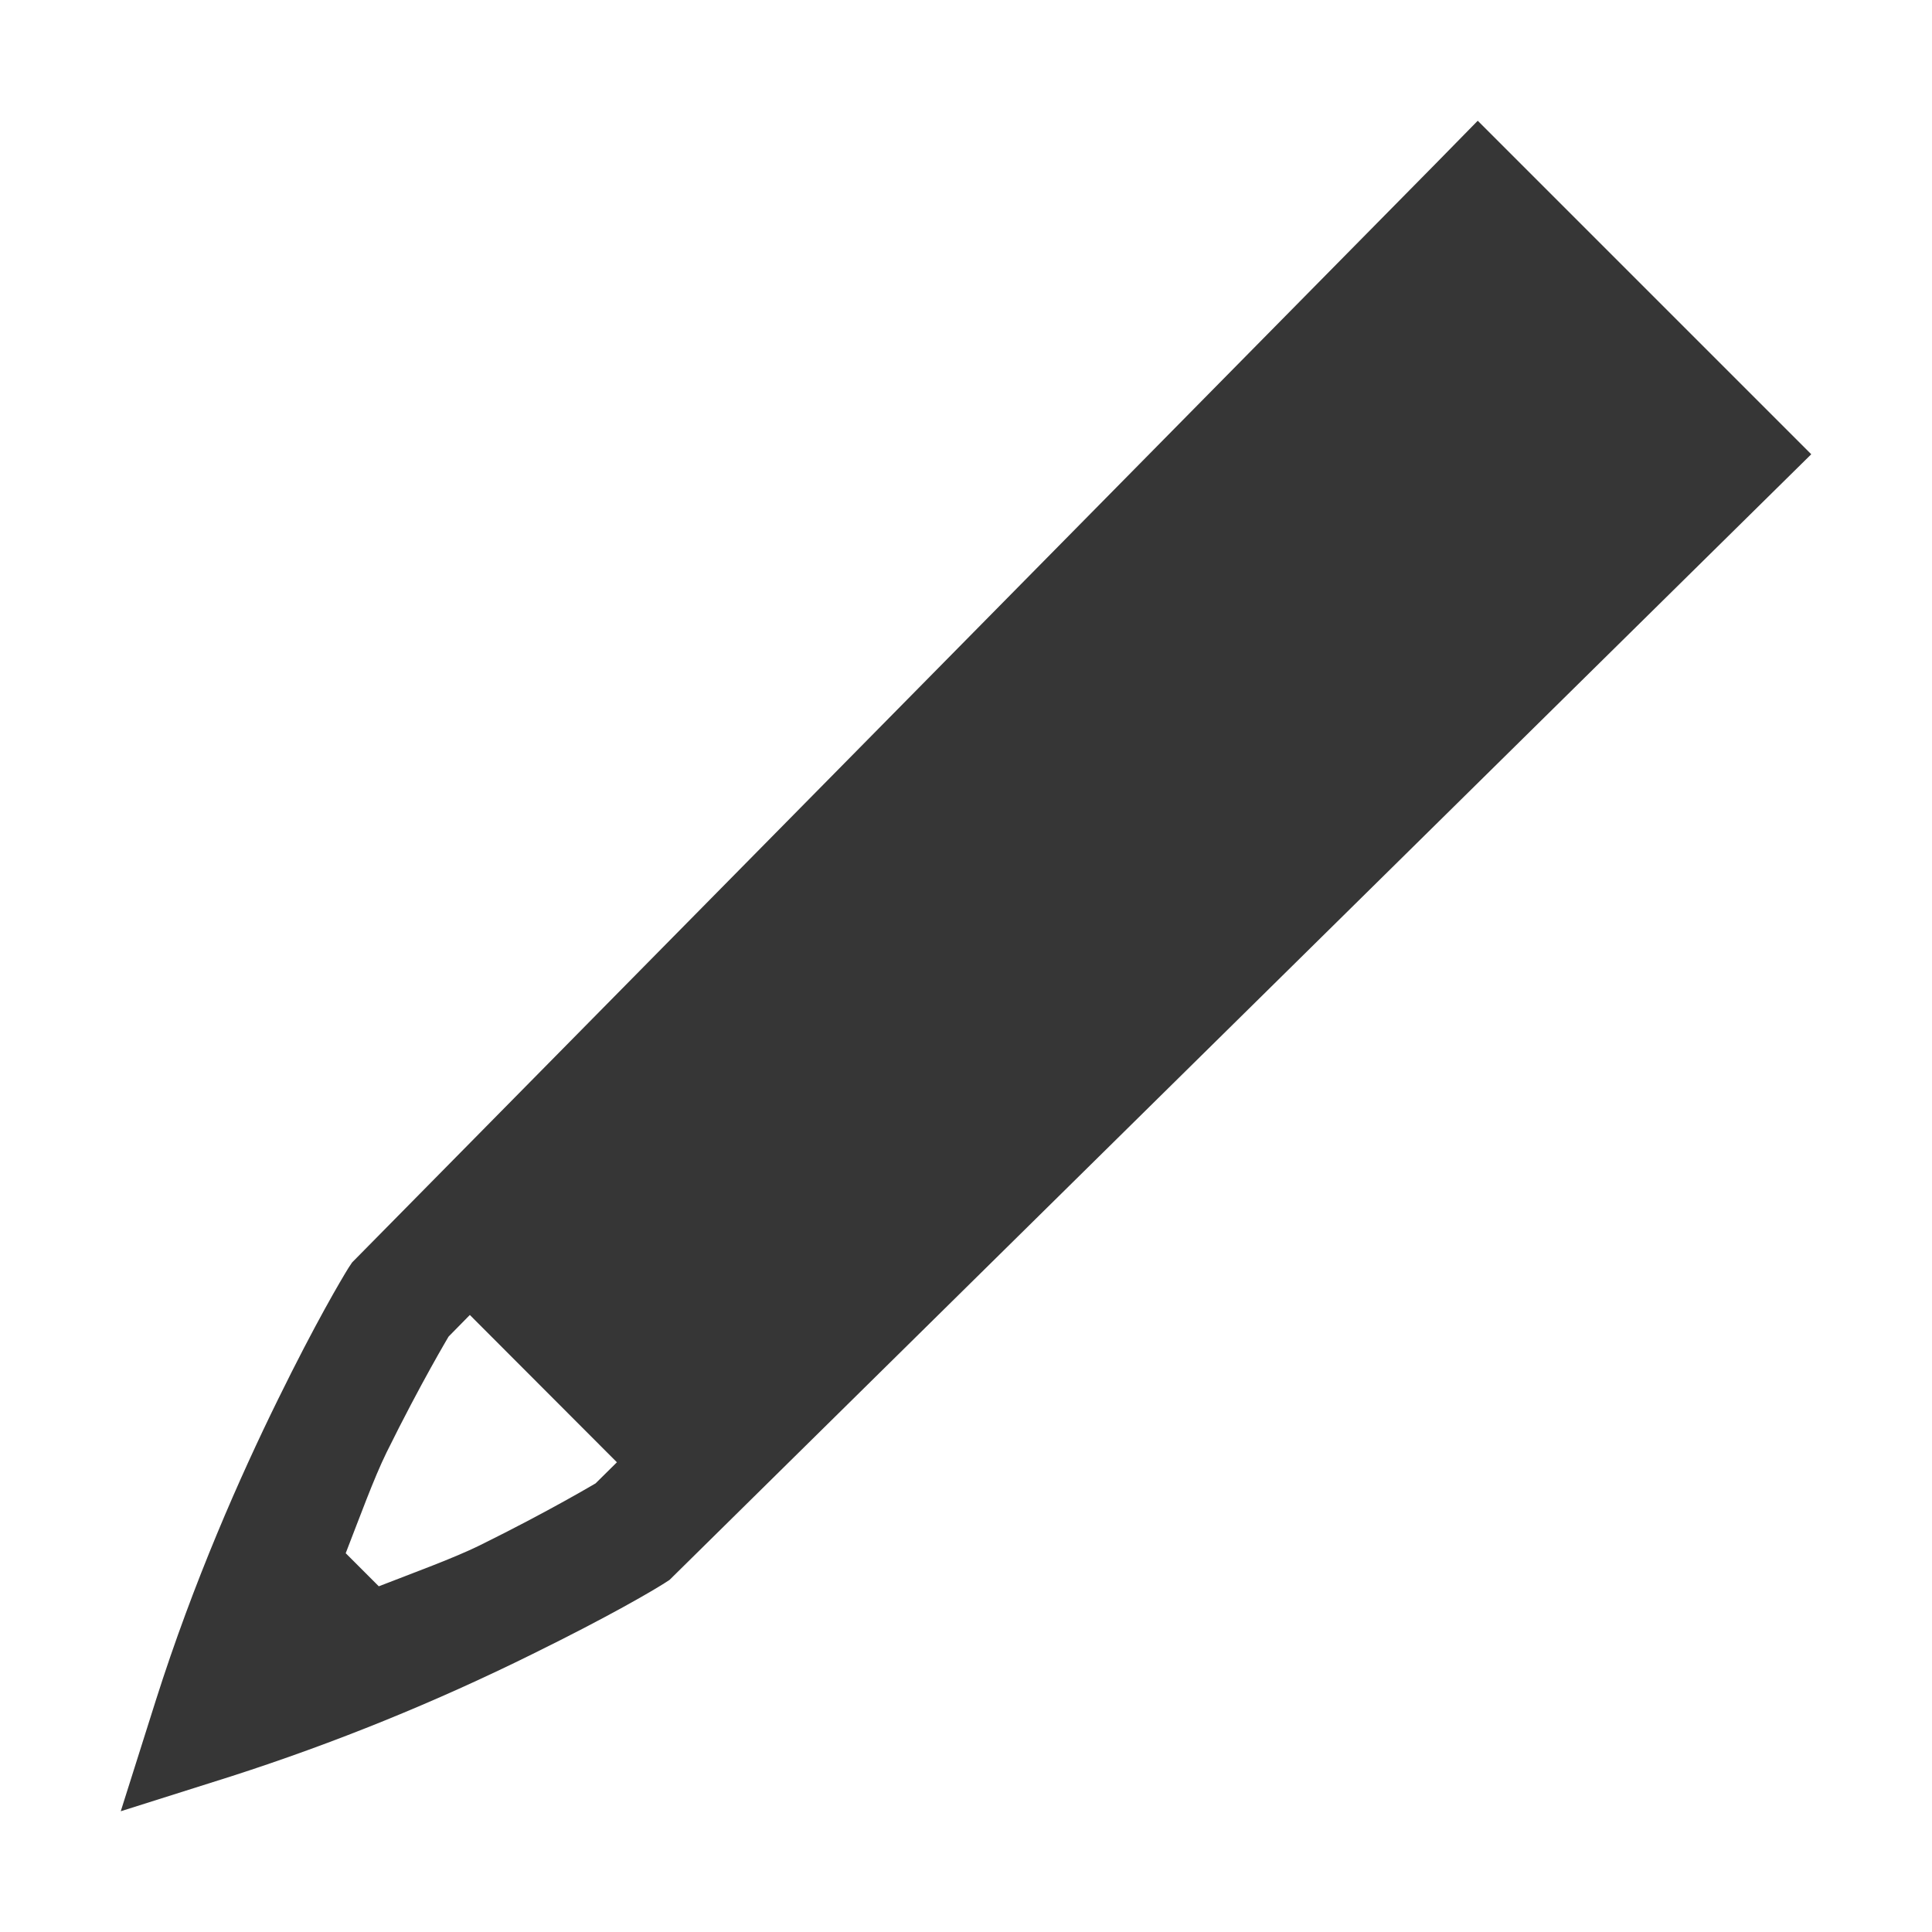
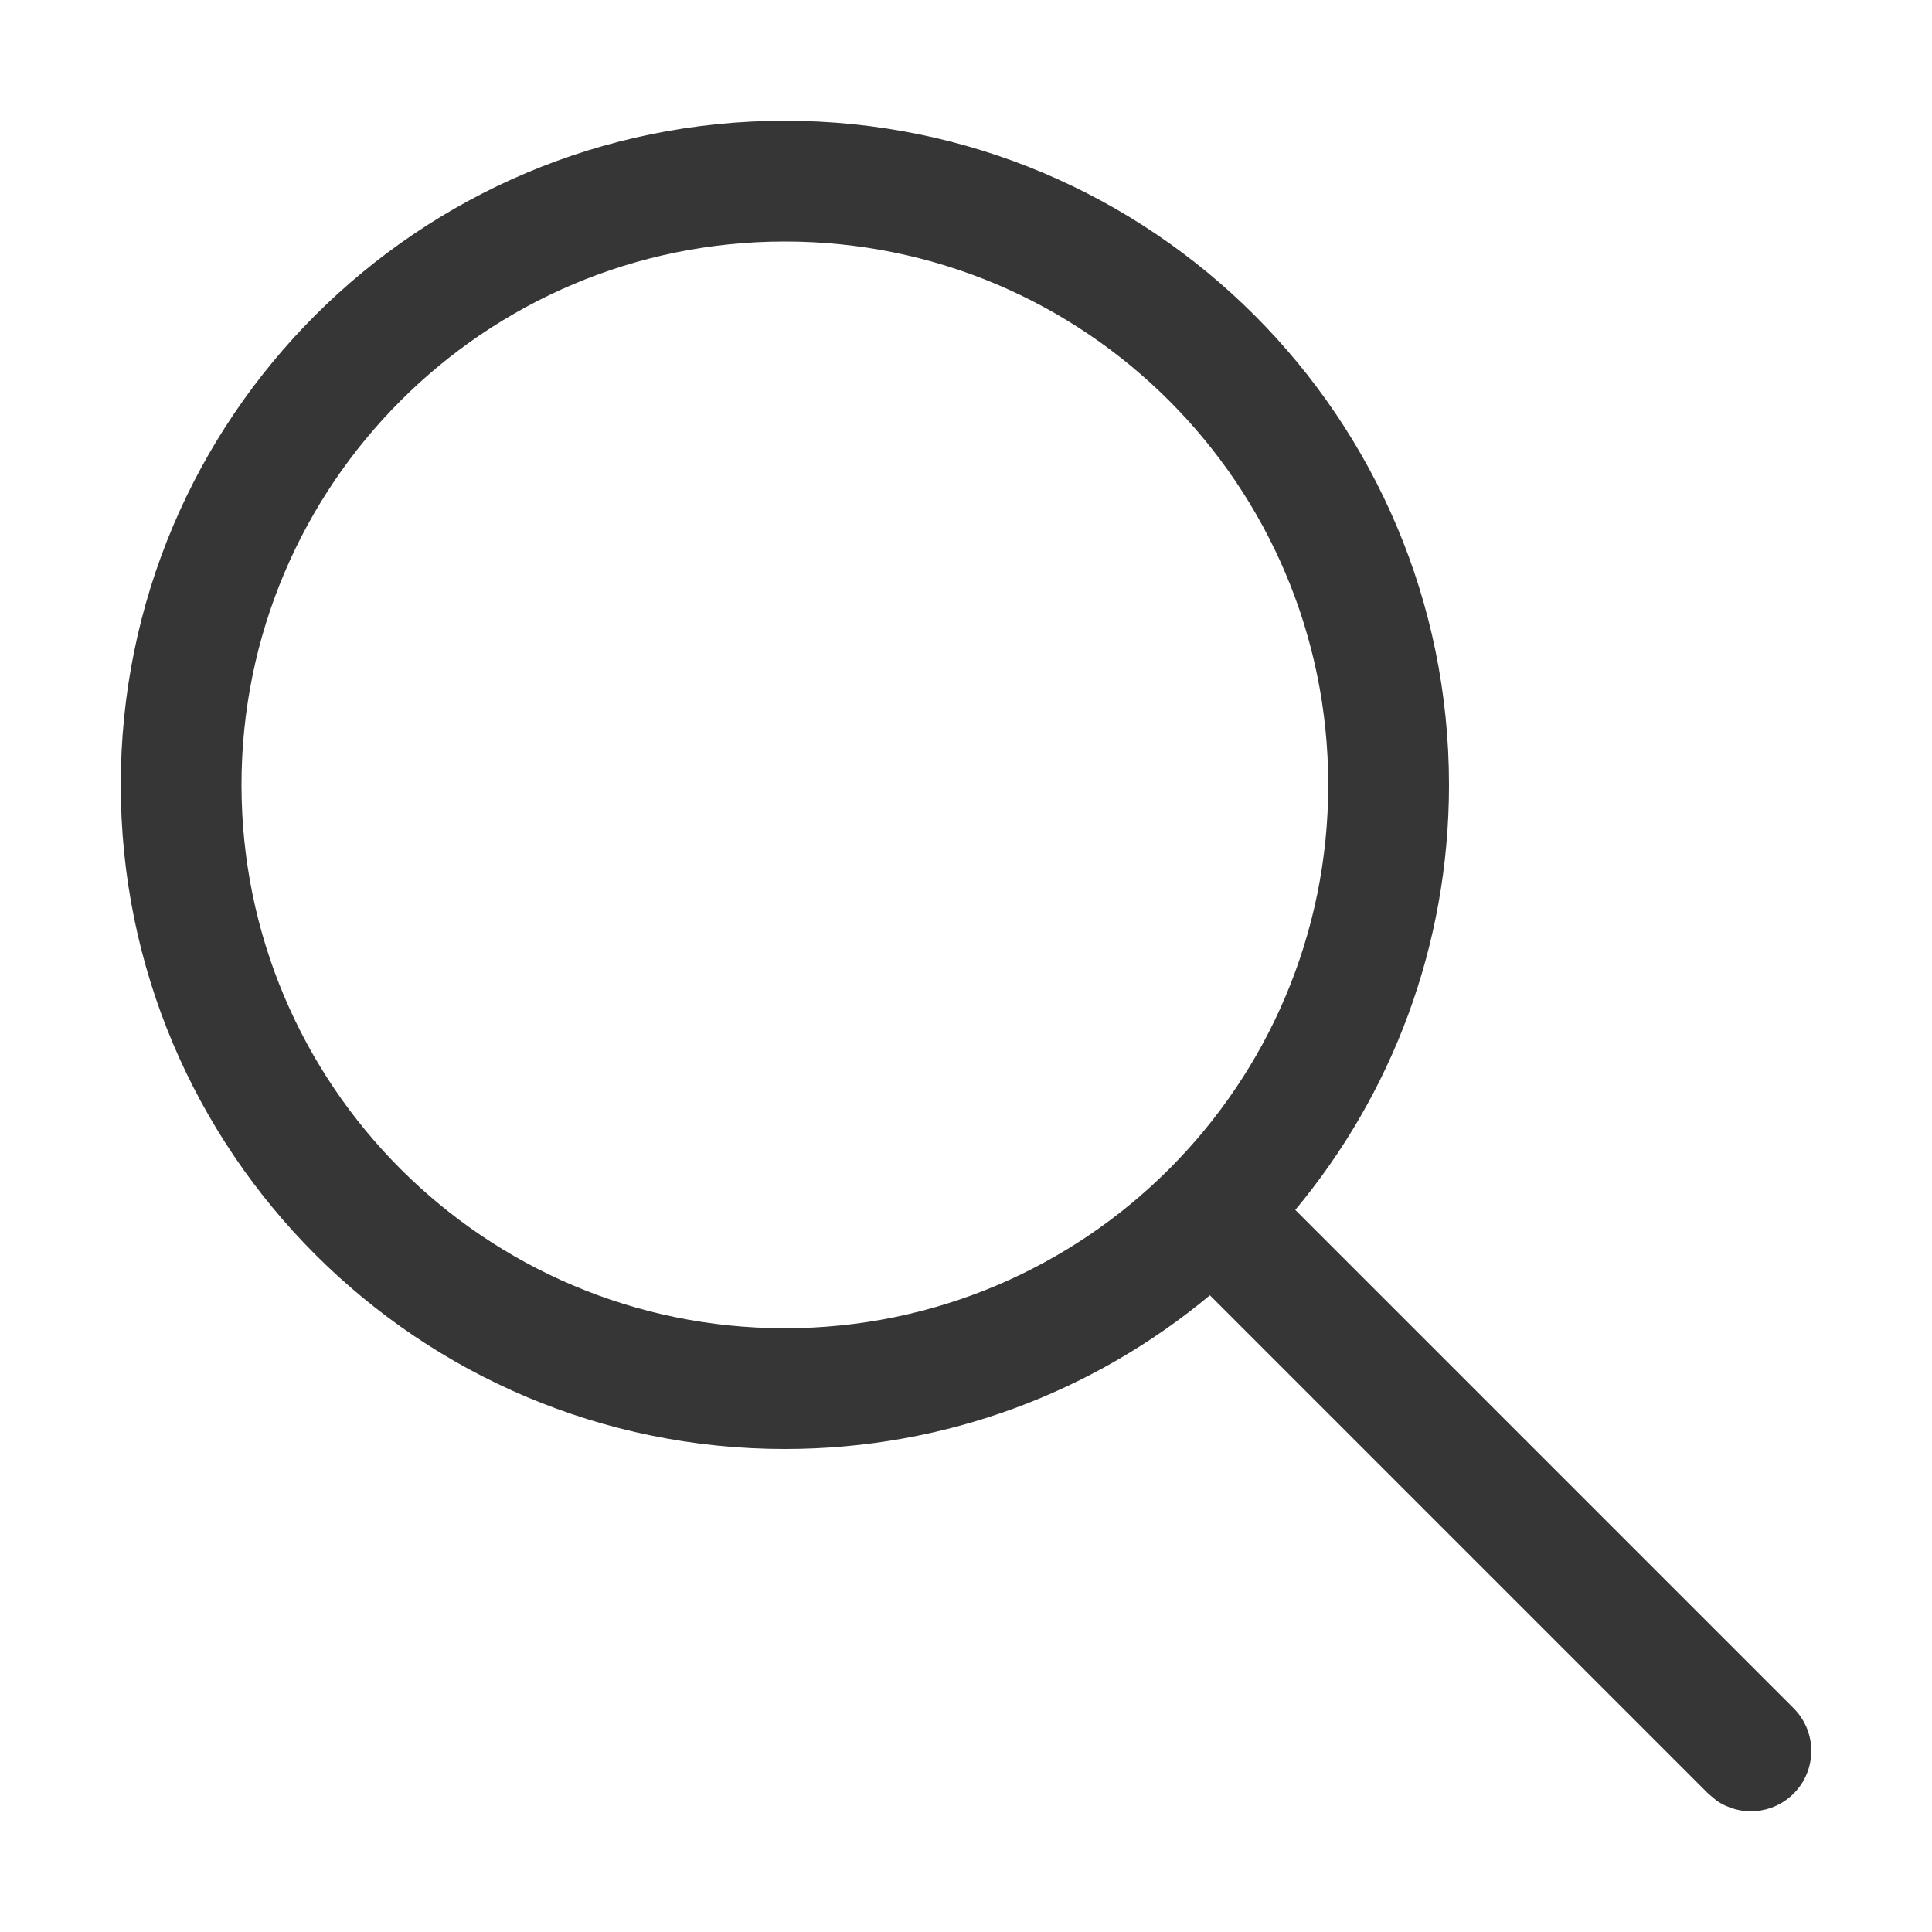
- <svg xmlns="http://www.w3.org/2000/svg" width="16" height="16" version="1.1">
-   <path d="m12.238 1-0.353 0.36-8.969 9.095-0.03 0.045c-0.061 0.099-0.27 0.45-0.583 1.088-0.314 0.638-0.7 1.51-1.012 2.492l-0.291 0.92 0.92-0.291a18.163 18.163 0 0 0 2.492-1.012c0.638-0.314 0.987-0.52 1.088-0.584l0.045-0.029 9.455-9.322zm-8.347 9.89 1.218 1.22-0.177 0.175c7e-3 -5e-3 -0.379 0.227-0.961 0.514-0.214 0.105-0.536 0.222-0.834 0.338l-0.274-0.274c0.116-0.298 0.233-0.62 0.338-0.834 0.287-0.582 0.518-0.966 0.514-0.96z" fill="#363636" font-size="15" letter-spacing="0" word-spacing="0" />
+ <svg xmlns="http://www.w3.org/2000/svg" width="16" height="16" enable-background="new" version="1.1">
+   <path d="m6.5 1c3.038 0 5.5 2.462 5.5 5.5 0 1.339-0.478 2.566-1.273 3.52l4.127 4.127c0.195 0.195 0.195 0.512 0 0.707-0.174 0.173-0.443 0.193-0.638 0.058l-0.069-0.058-4.127-4.127c-0.954 0.795-2.181 1.273-3.52 1.273-3.038 0-5.5-2.462-5.5-5.5 0-3.038 2.462-5.5 5.5-5.5zm0 1c-2.485 0-4.5 2.015-4.5 4.5 0 2.485 2.015 4.5 4.5 4.5 2.485 0 4.5-2.015 4.5-4.5 0-2.485-2.015-4.5-4.5-4.5z" fill="#363636" />
</svg>
